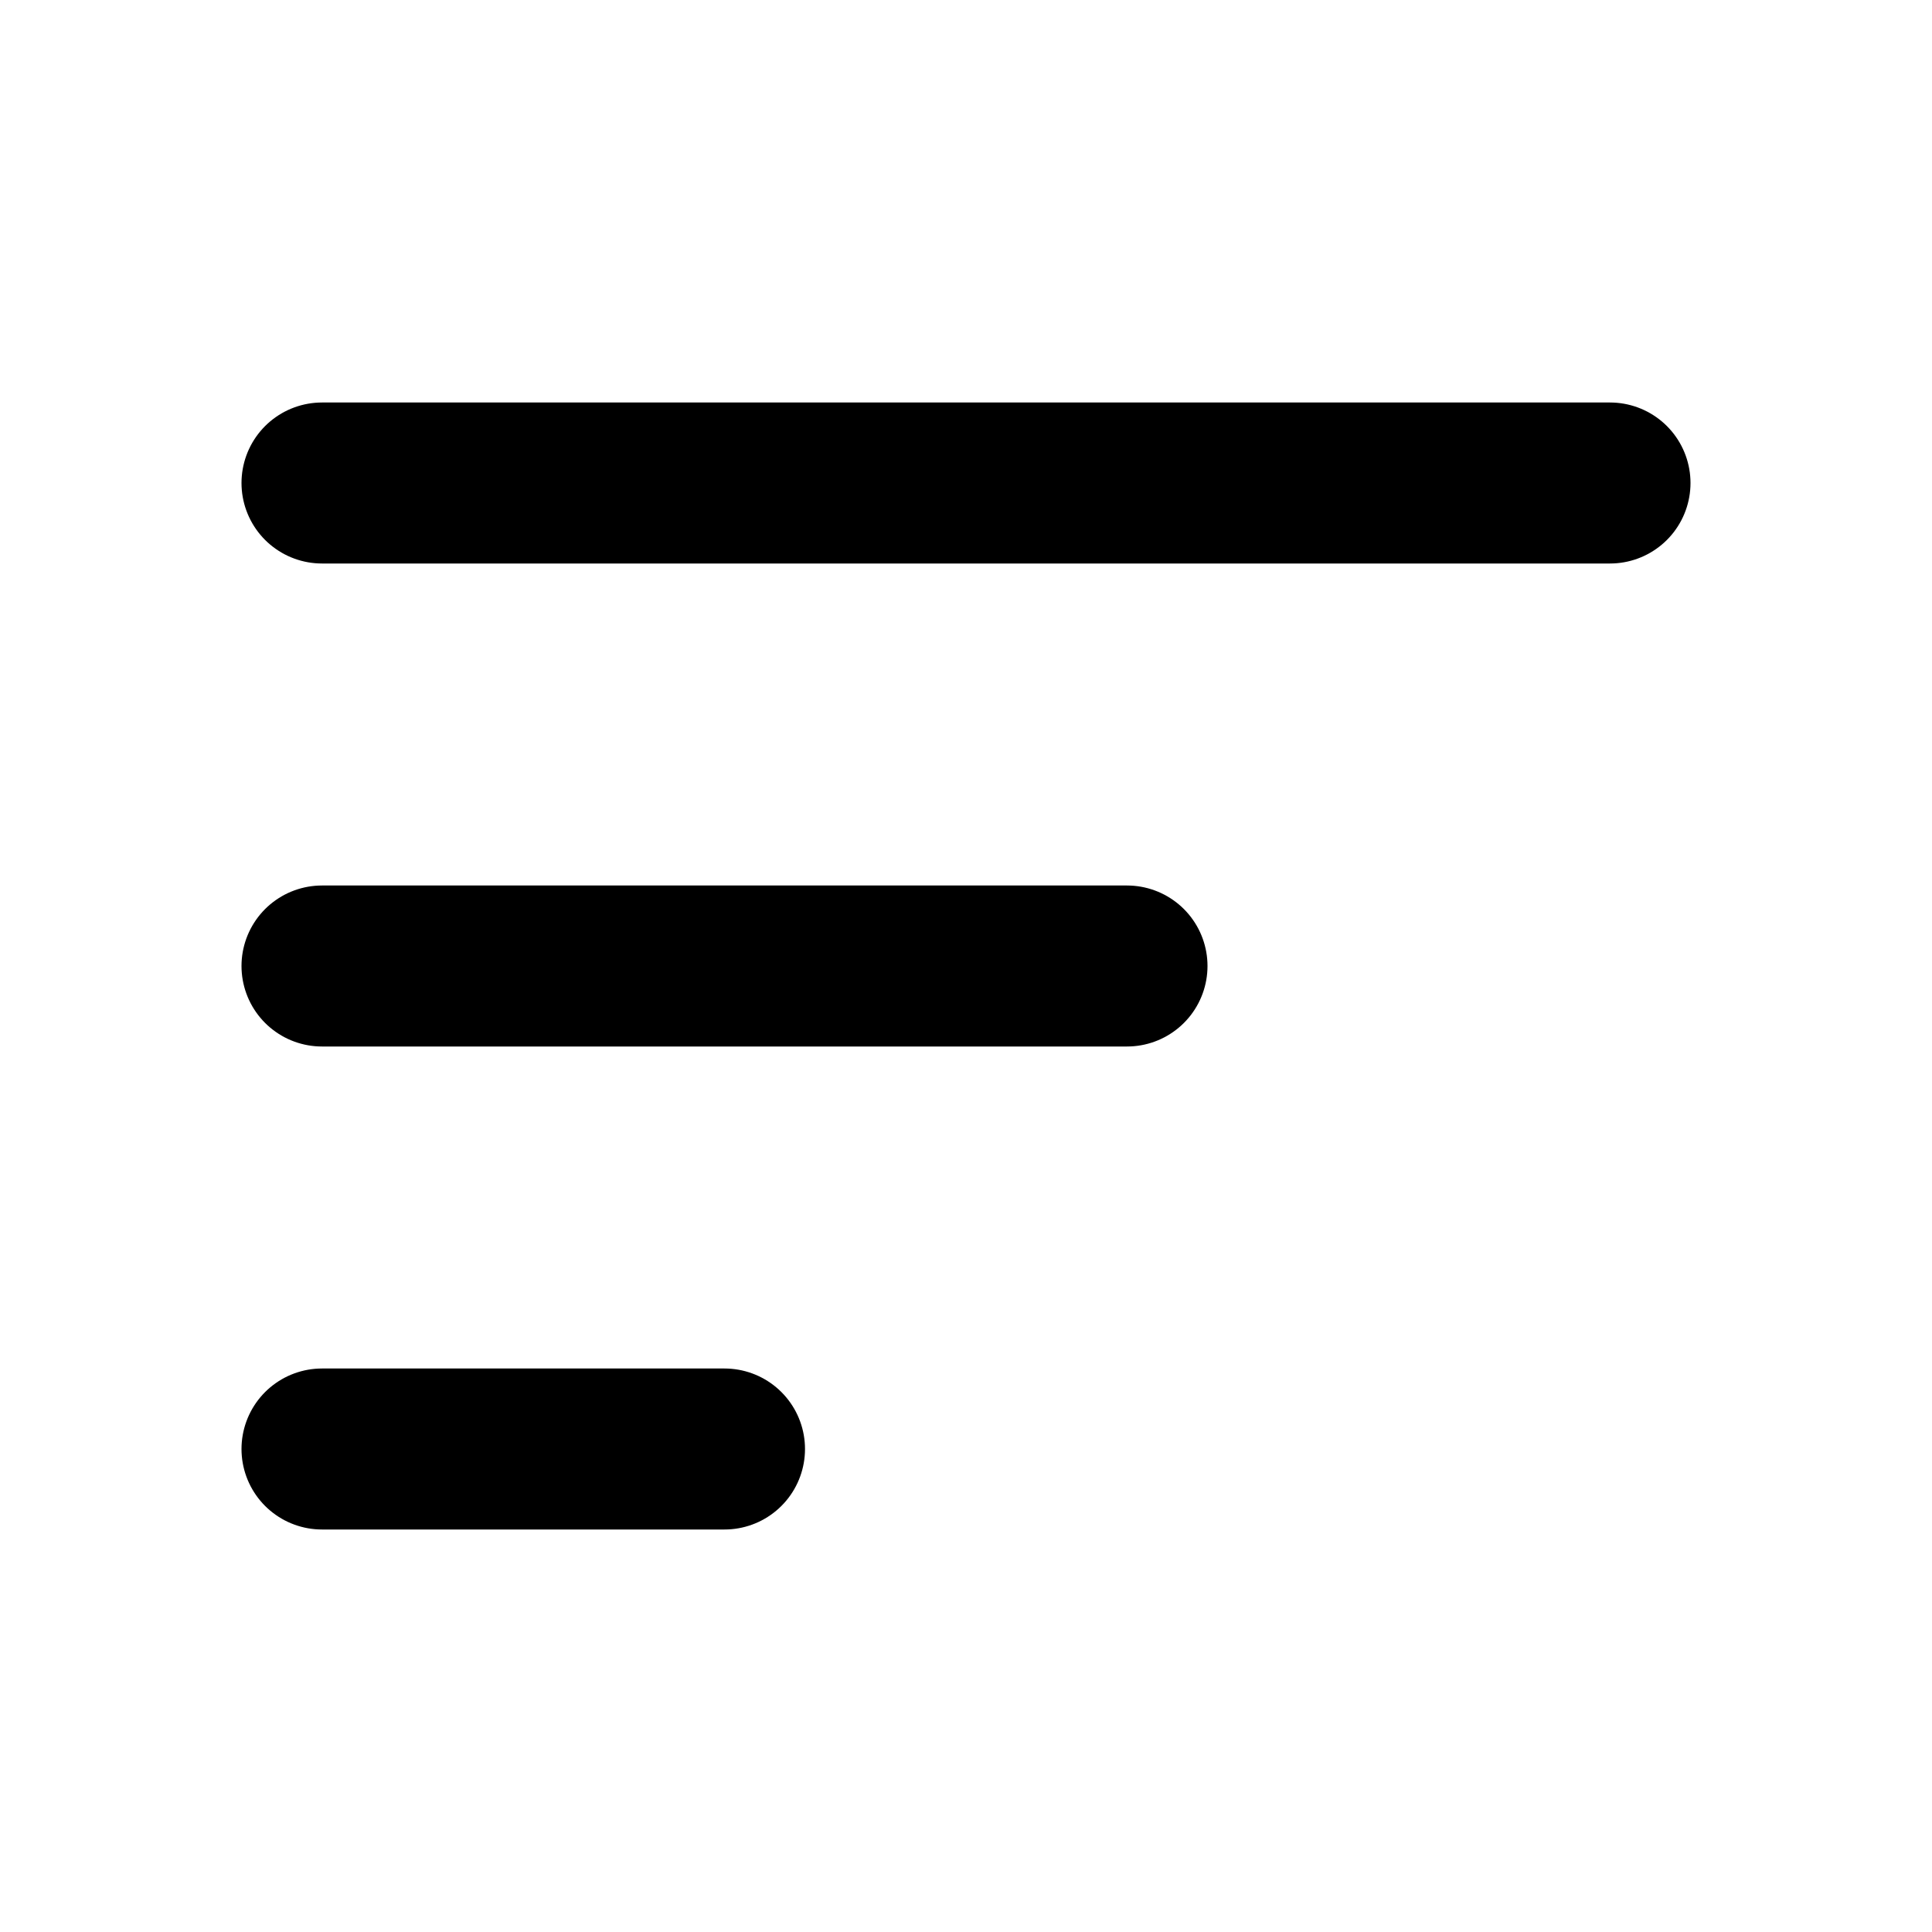
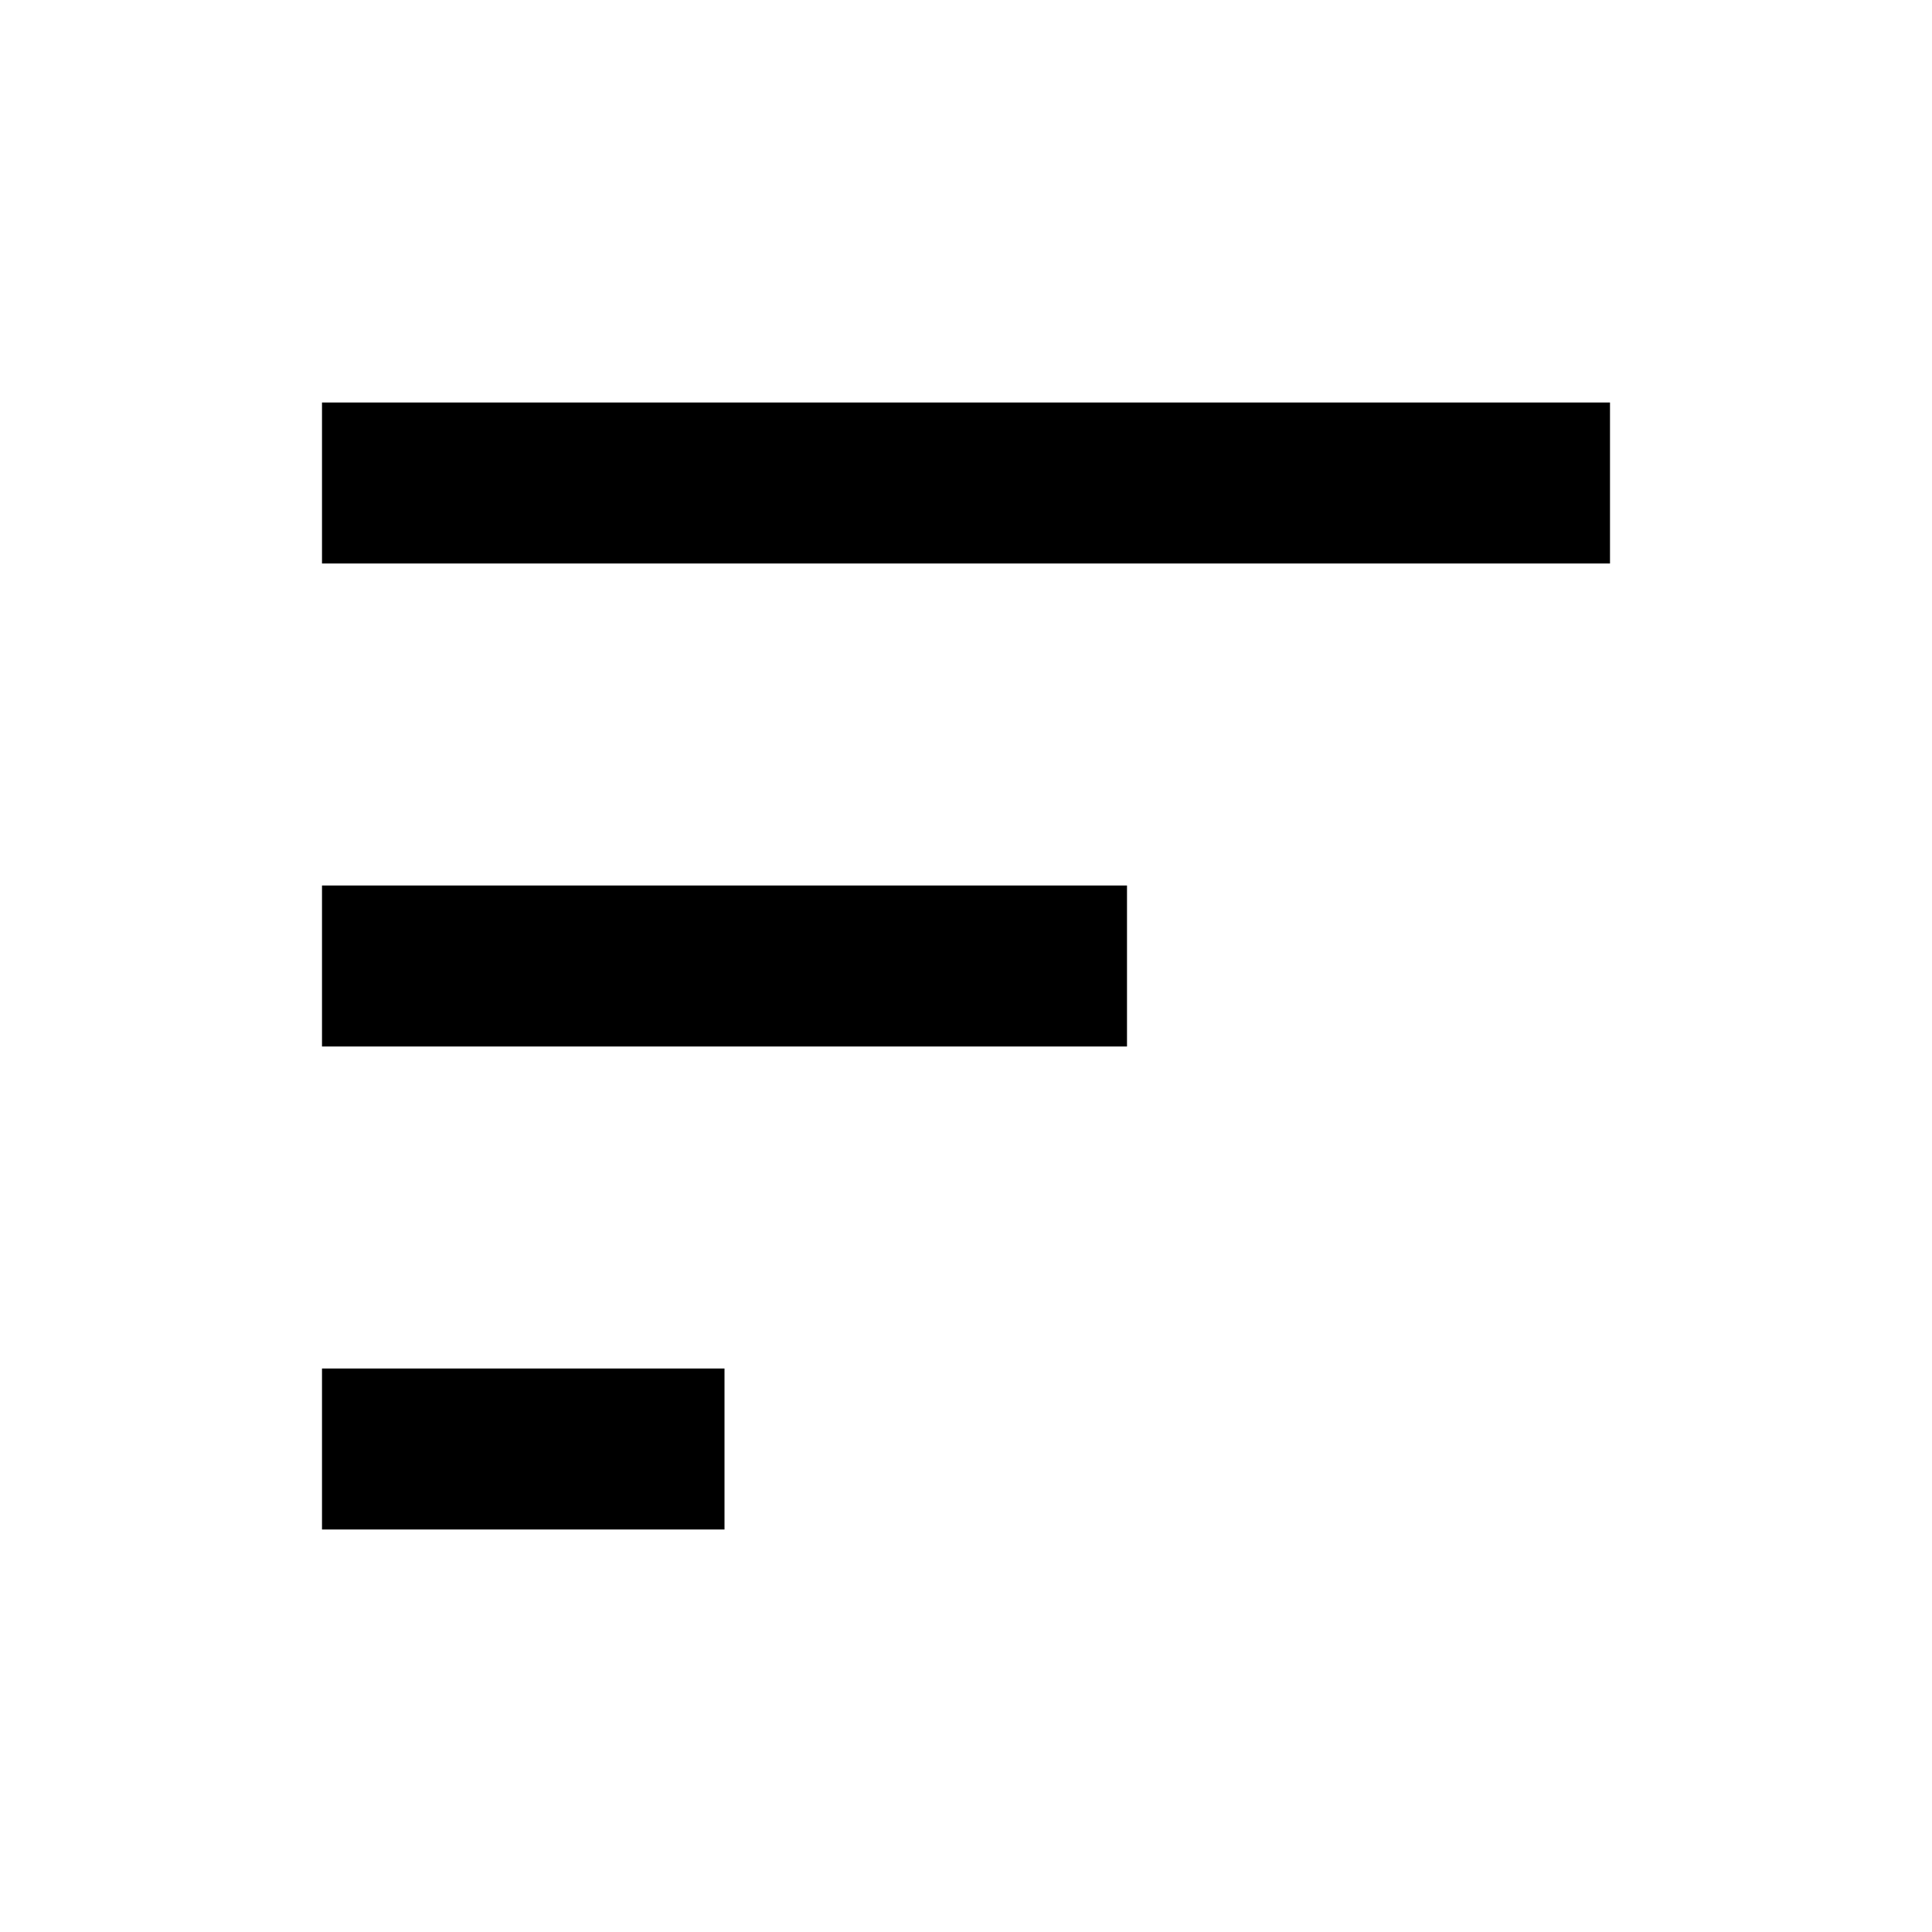
<svg xmlns="http://www.w3.org/2000/svg" width="800px" height="800px" viewBox="0 0 24 24" fill="none">
-   <path d="M4 6H20M4 12H14M4 18H9" stroke="#000000" stroke-width="2" stroke-linecap="round" stroke-linejoin="round" />
+   <path d="M4 6H20M4 12H14M4 18H9" stroke="#000000" stroke-width="2" strokeLinecap="round" strokeLinejoin="round" />
</svg>
